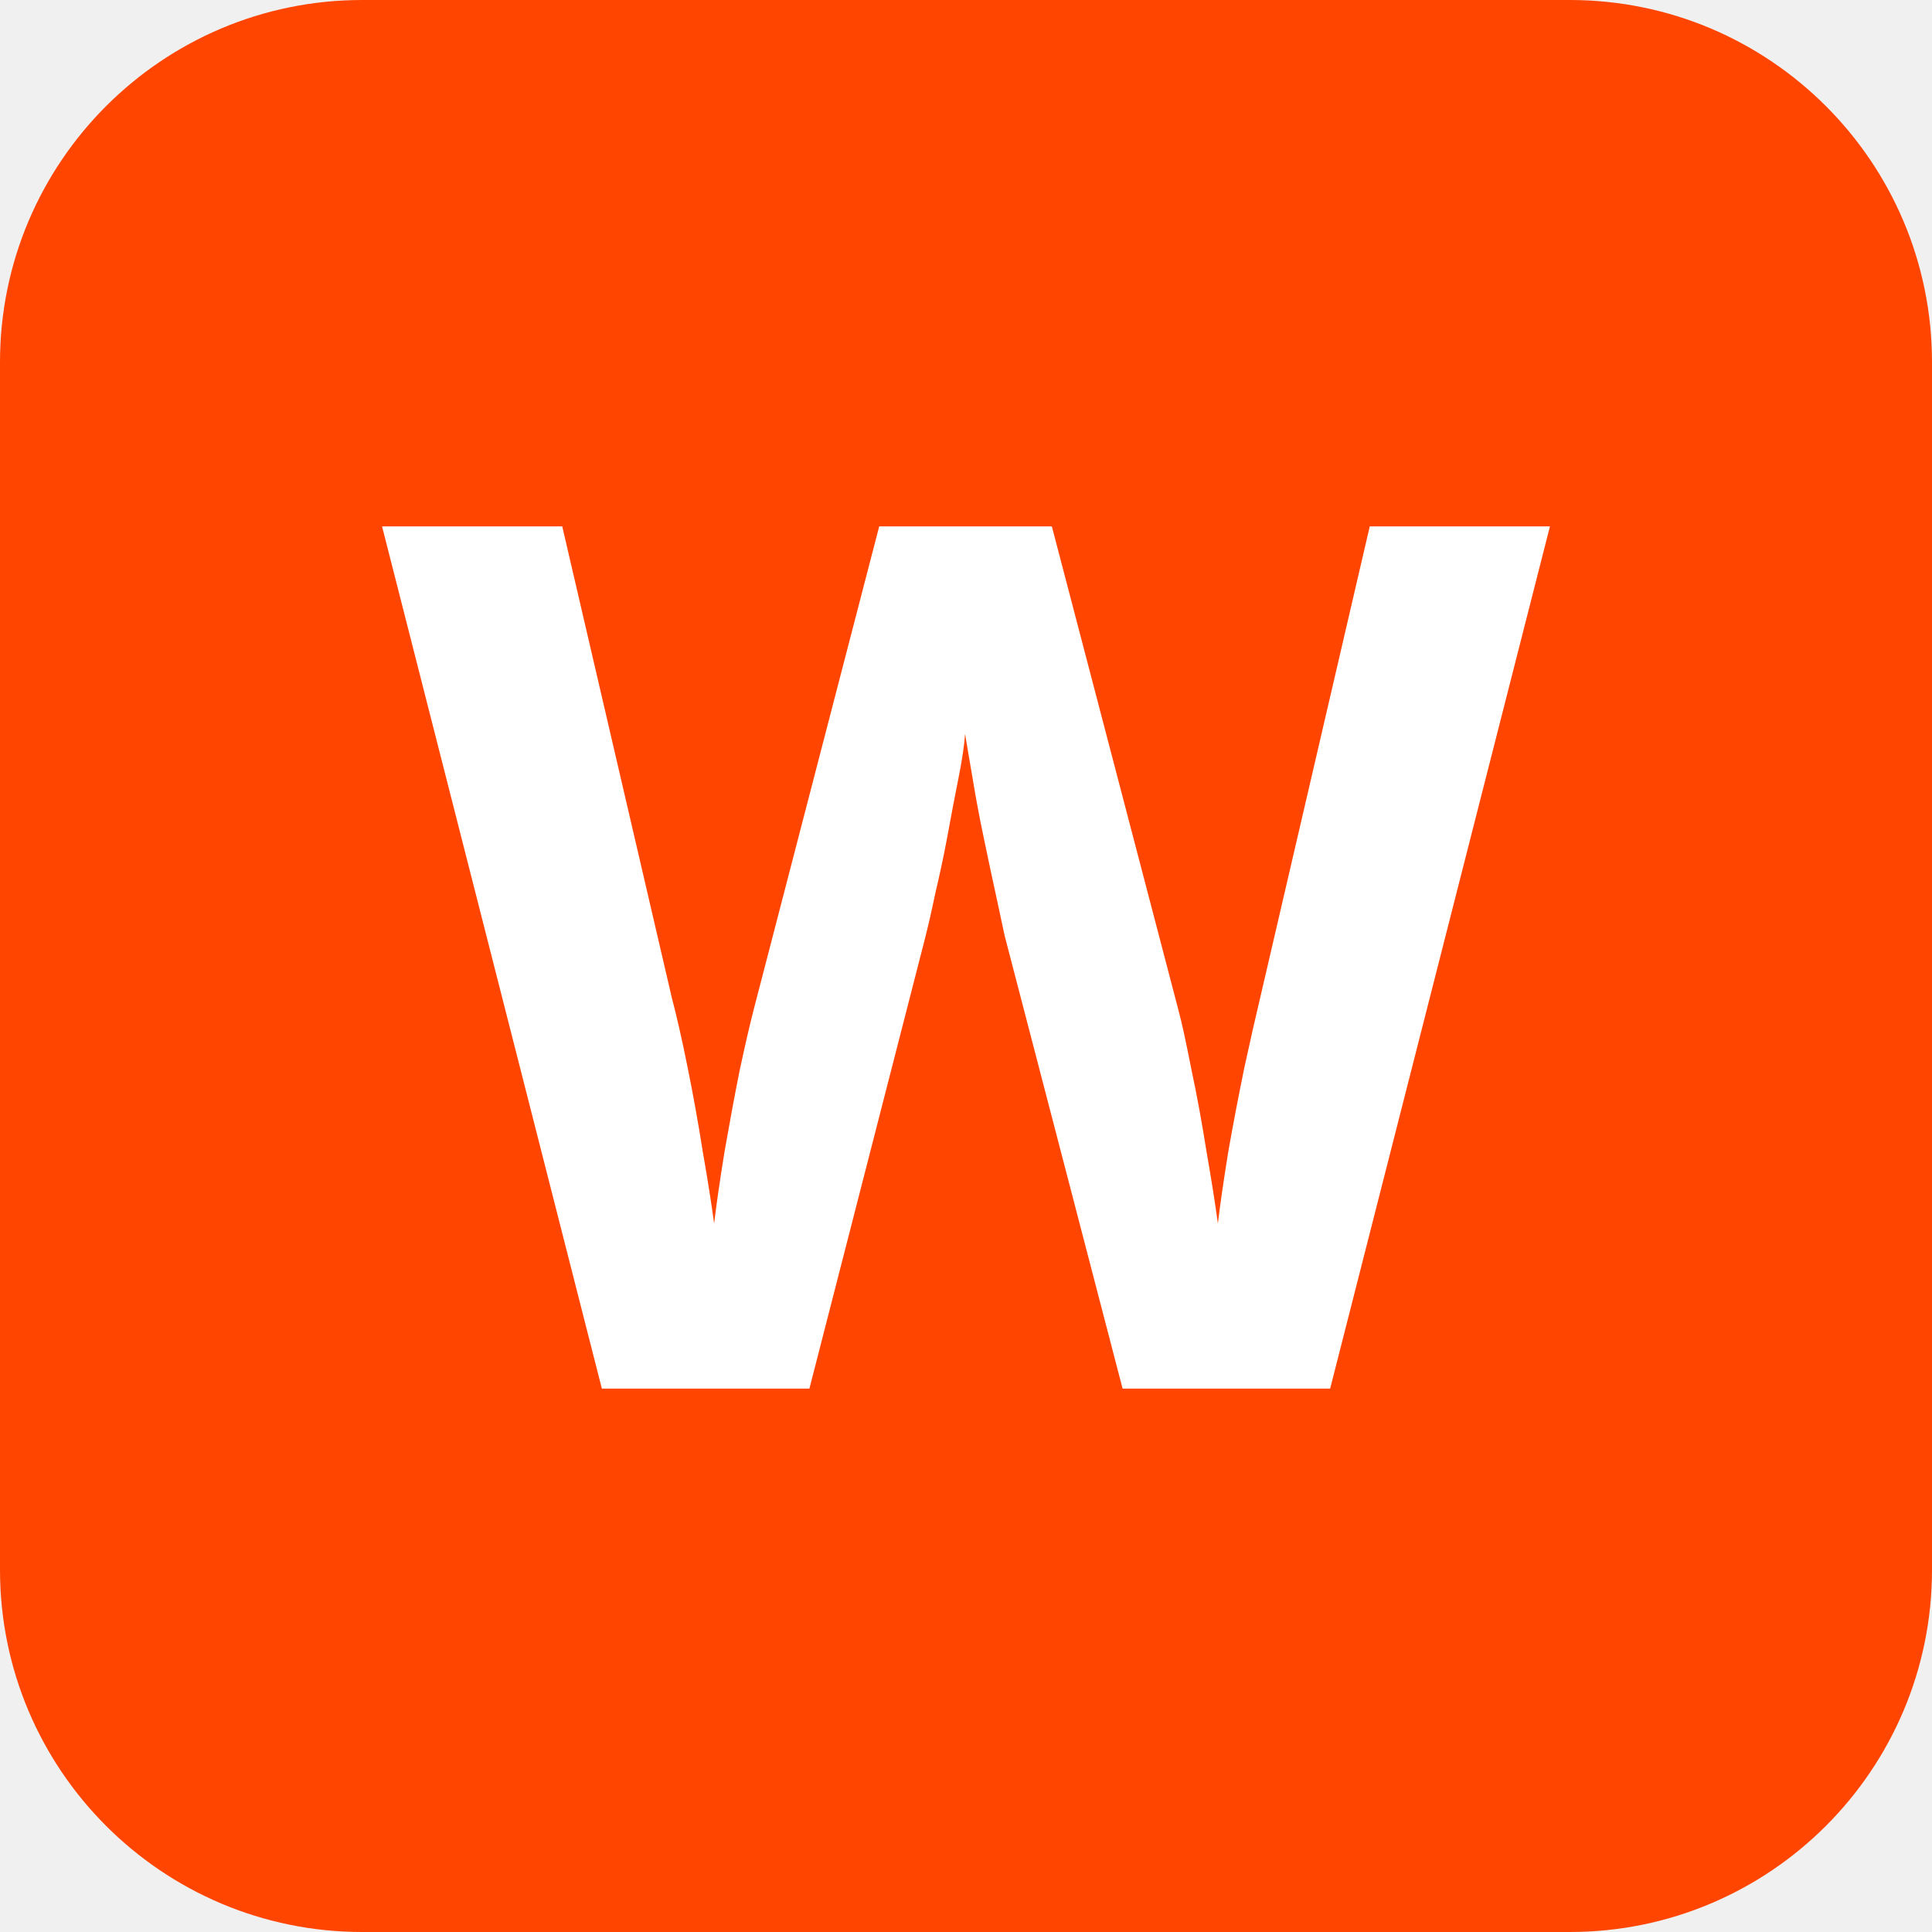
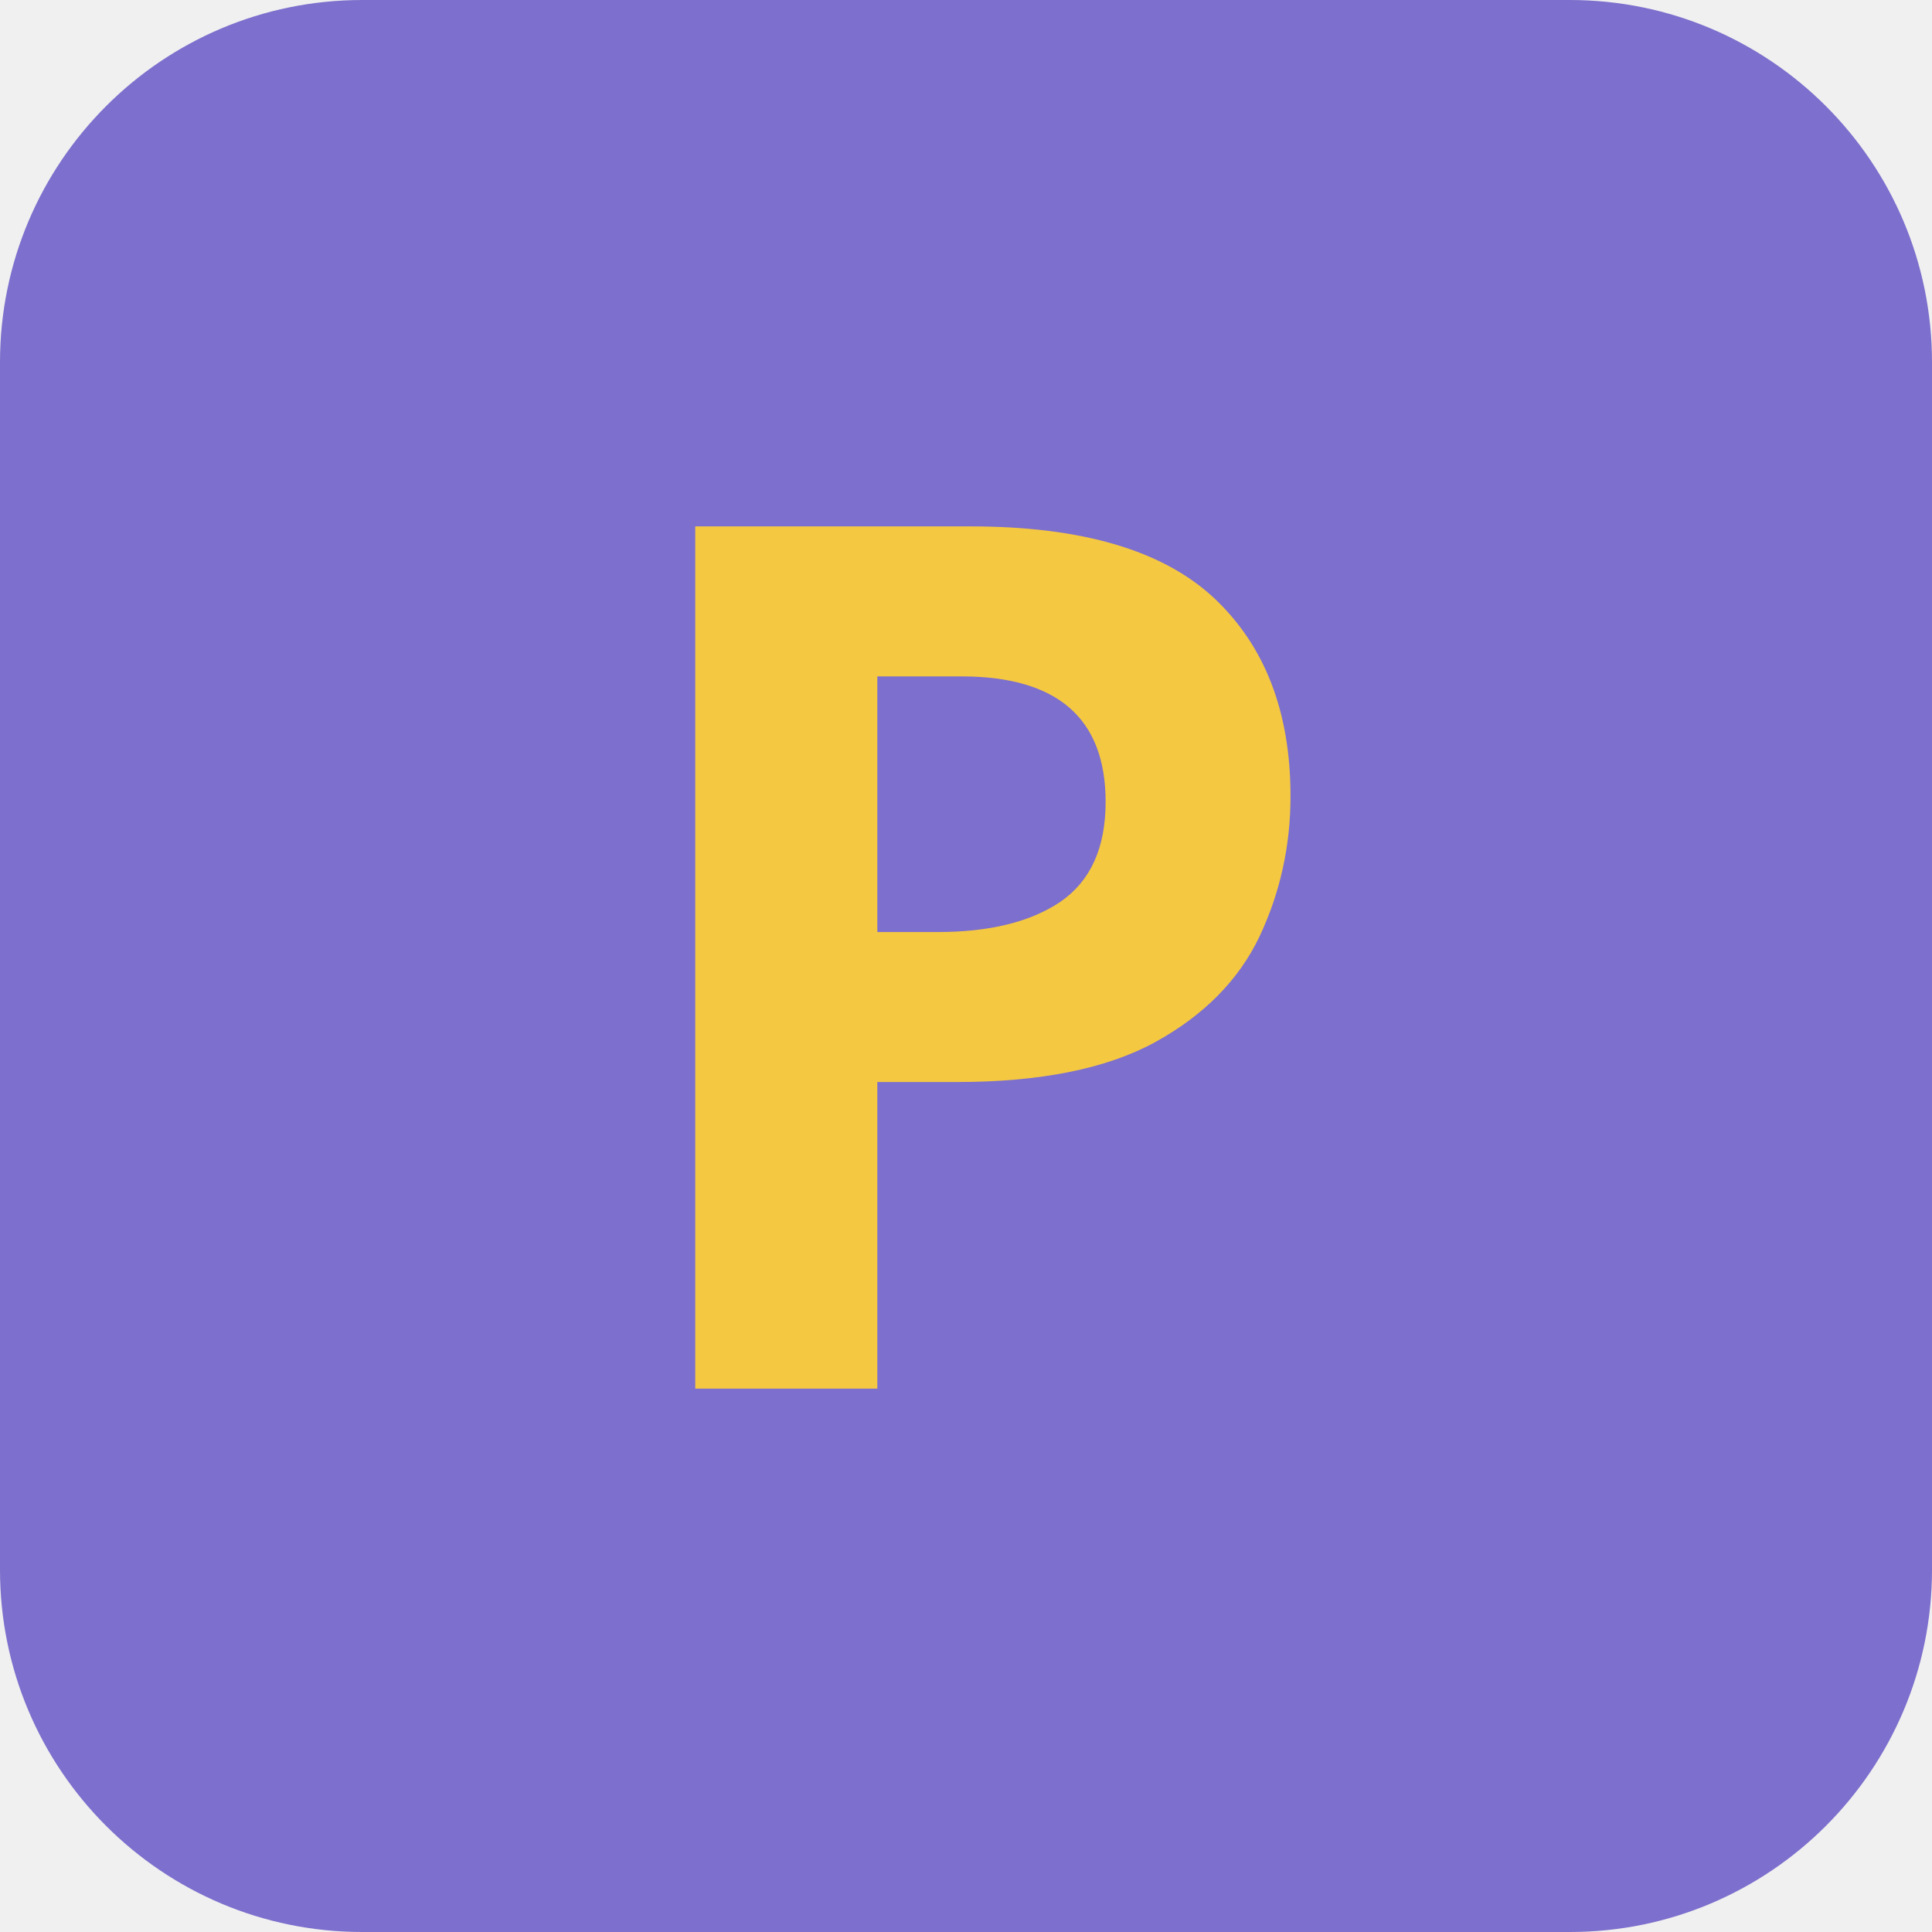
<svg xmlns="http://www.w3.org/2000/svg" viewBox="0 0 32 32">
-   <rect width="32" height="32" rx="6" fill="#ff4500" />
-   <text x="16" y="23" font-family="Arial Black, sans-serif" font-size="20" font-weight="900" text-anchor="middle" fill="#ffffff">W</text>
+   <rect width="32" height="32" rx="6" fill="#7c6fcd" />
+   <text x="16" y="23" font-family="Arial Black, sans-serif" font-size="20" font-weight="900" text-anchor="middle" fill="#f5c842">P</text>
</svg>
